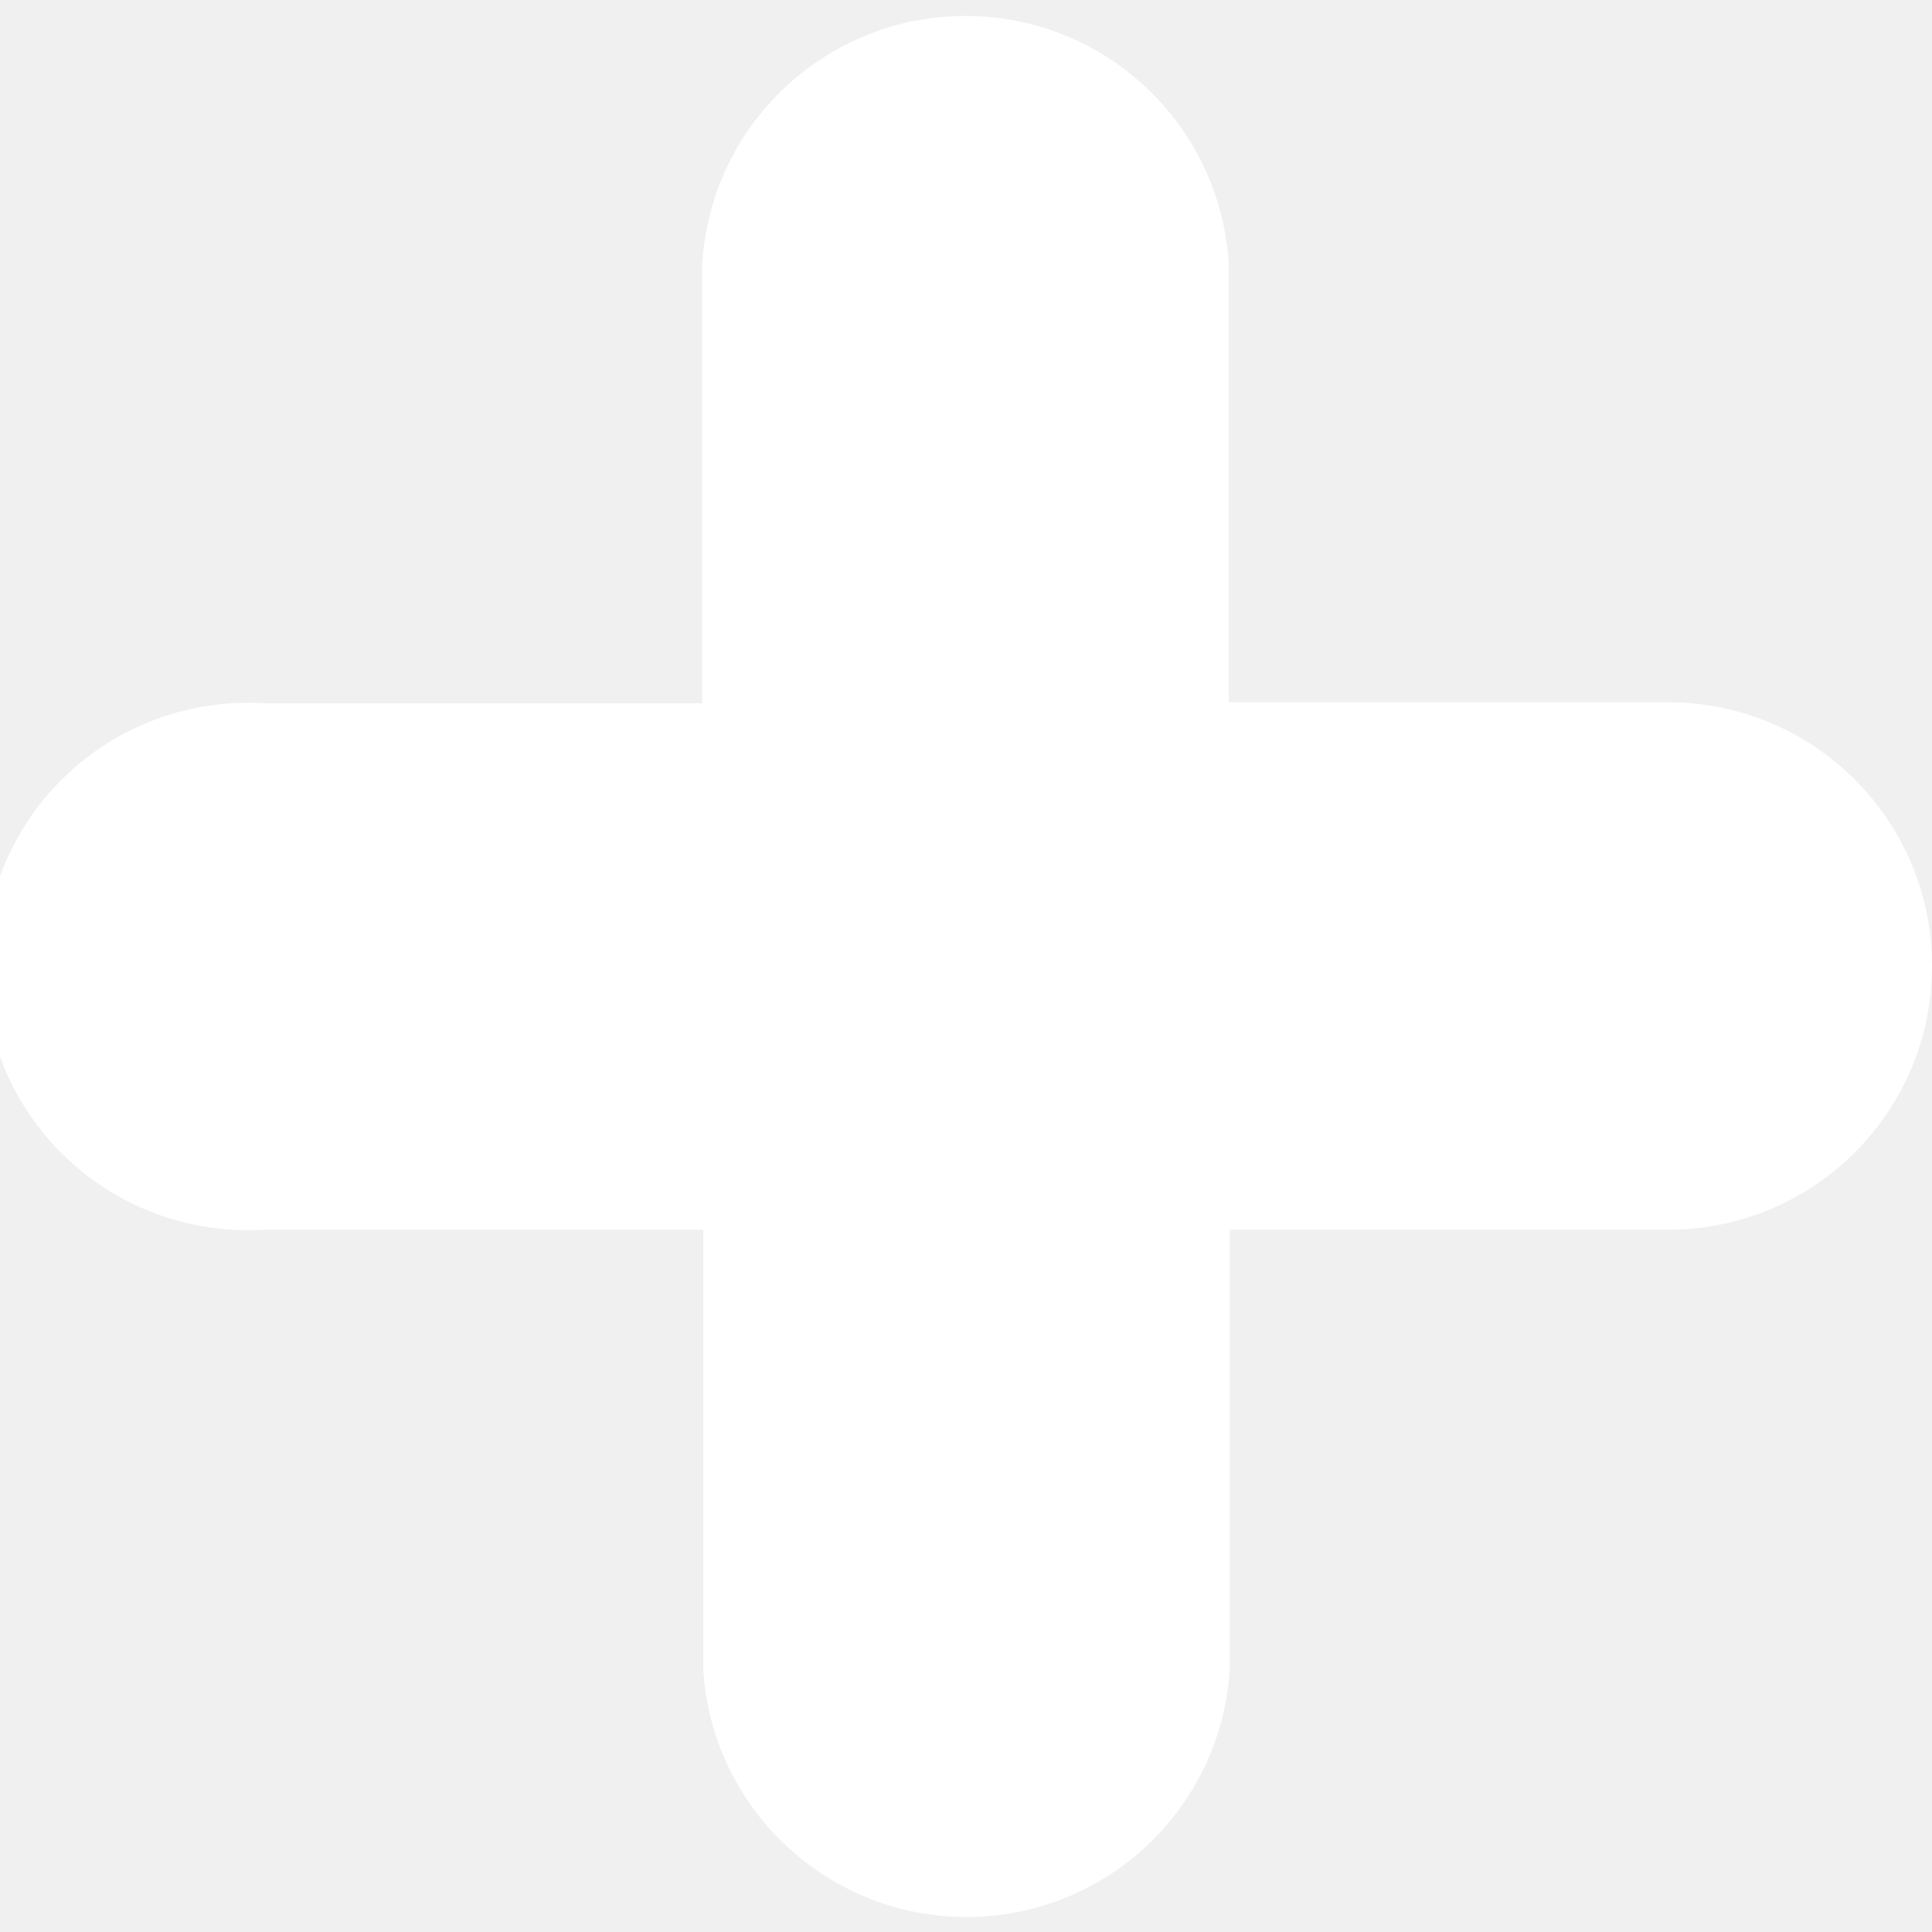
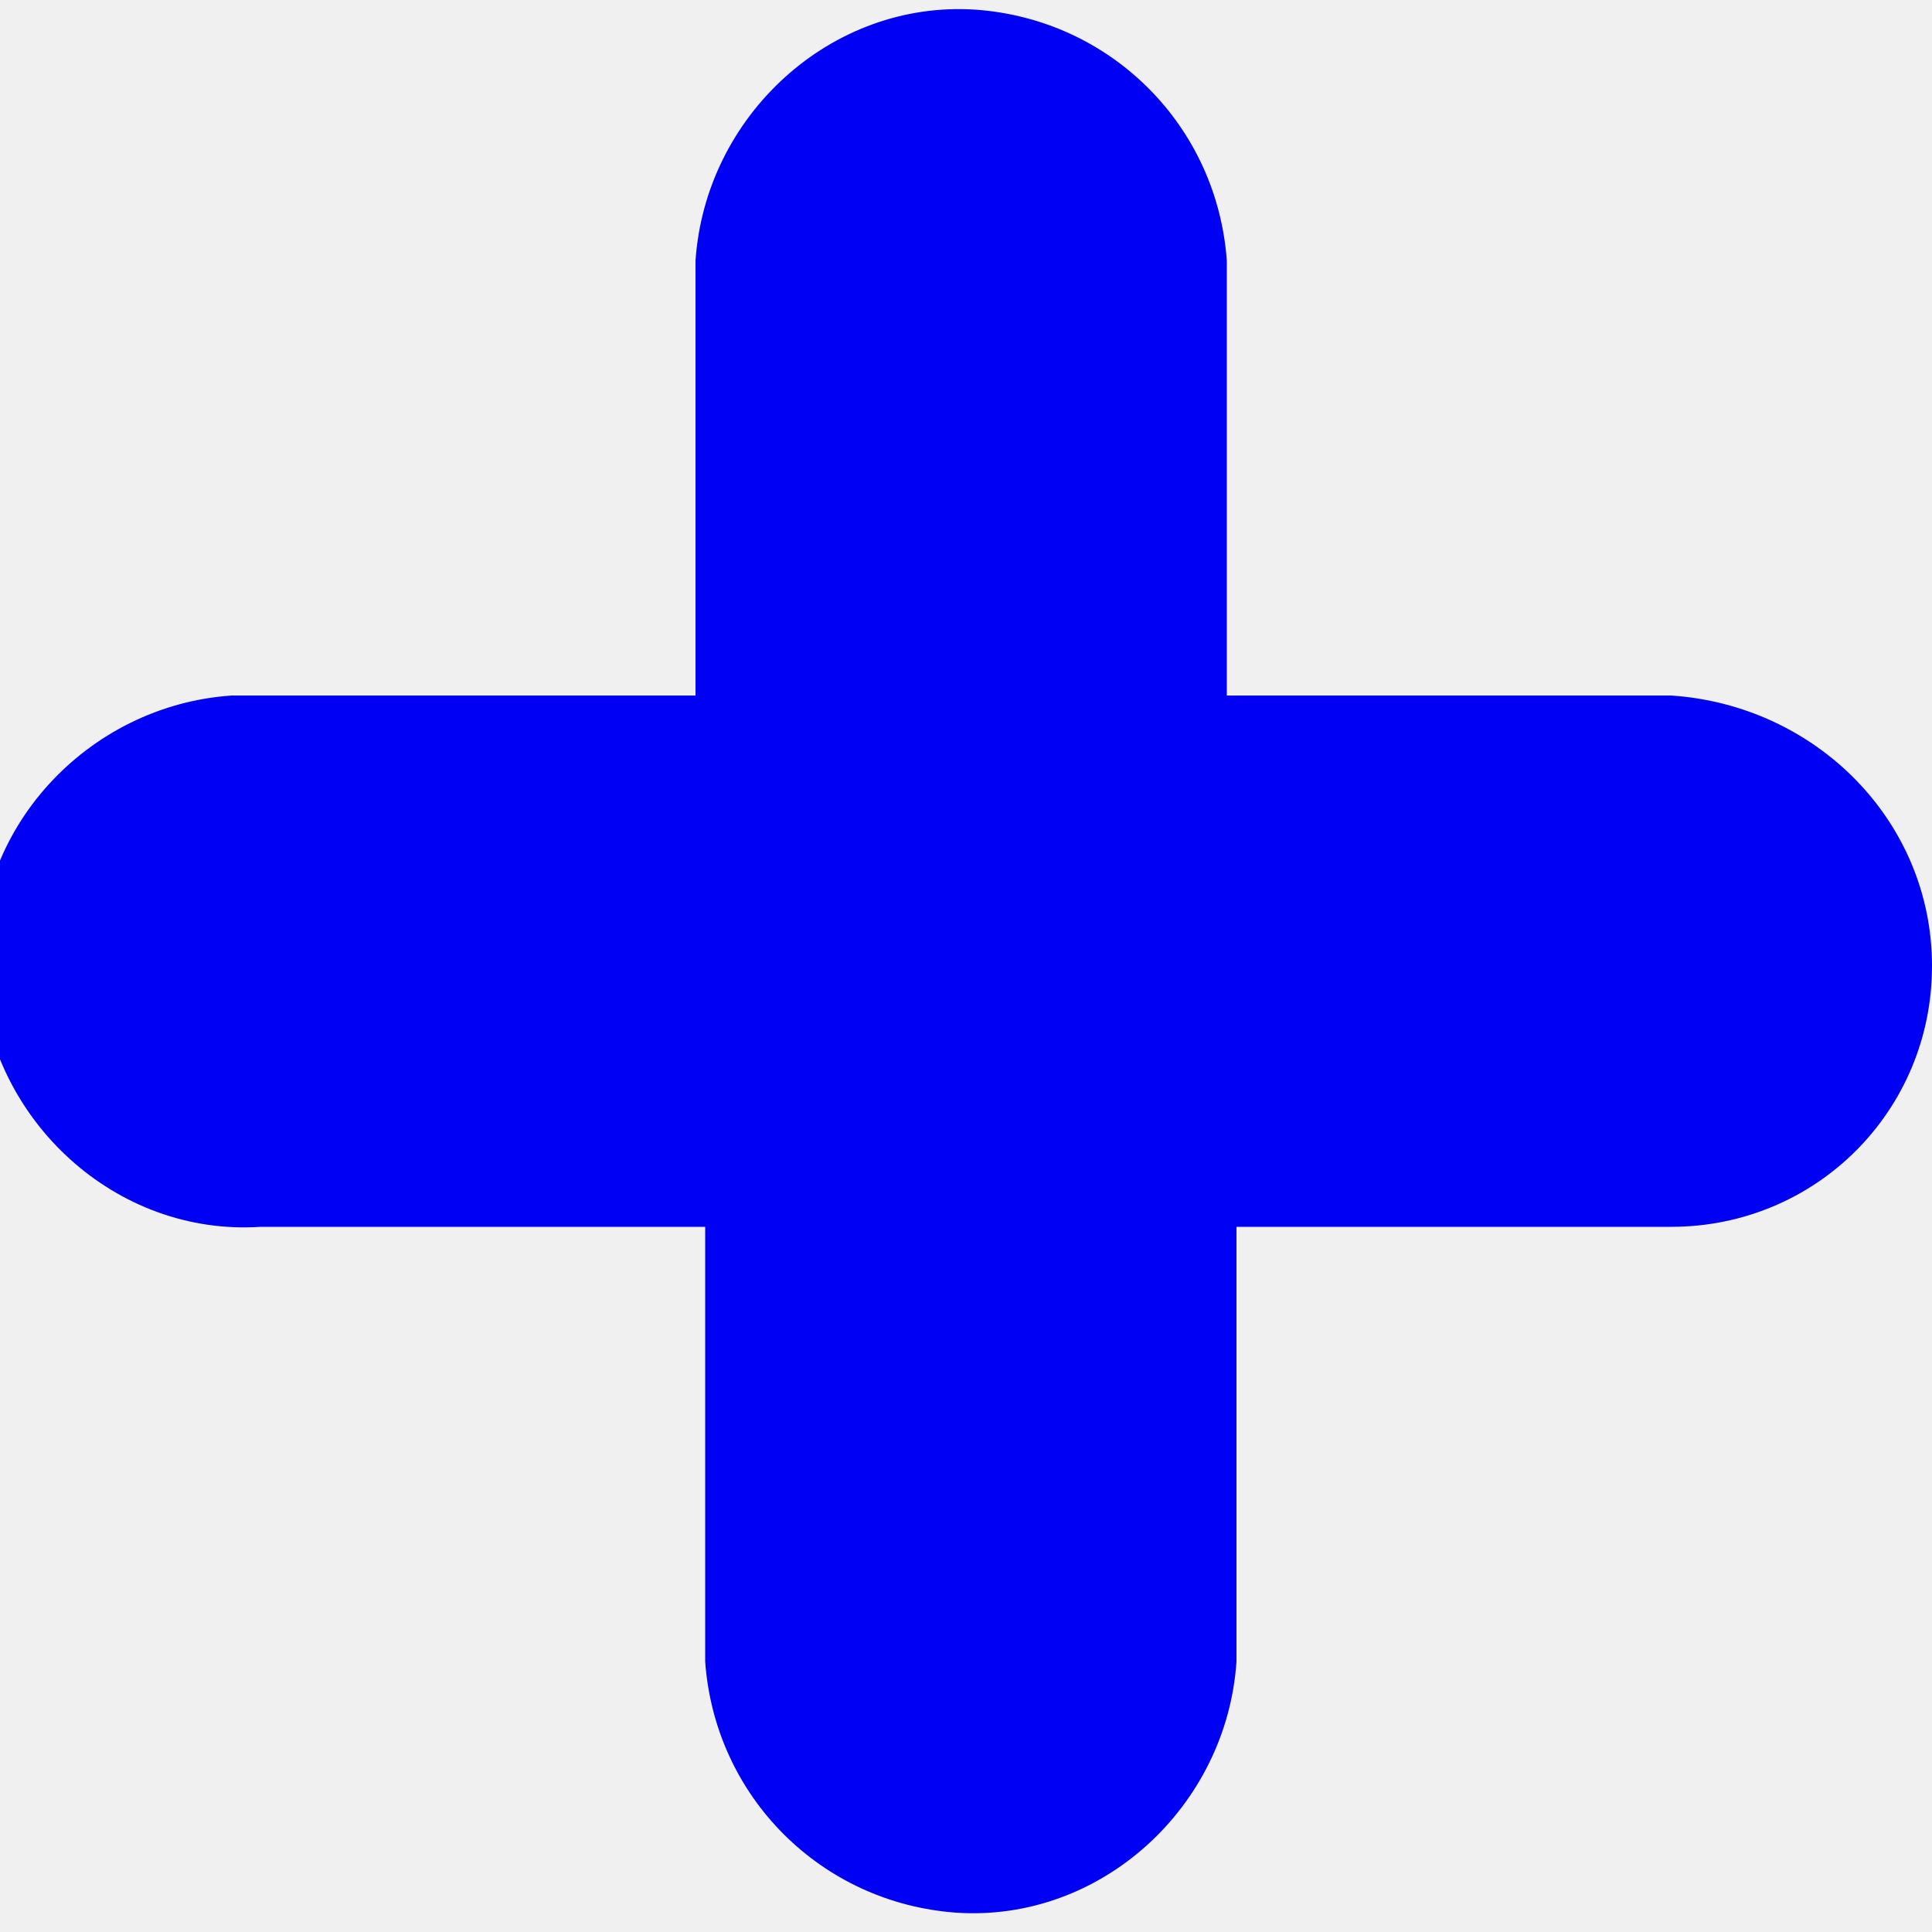
- <svg xmlns="http://www.w3.org/2000/svg" id="plus-icon" viewBox="0 0 20 20">
-   <defs>
-     <style>.cls-1{fill:#fff;fill-rule:evenodd;}</style>
-   </defs>
-   <path class="cls-1" d="M20,10a2.73,2.73,0,0,1-2.73,2.73H12.73v4.55a2.73,2.73,0,0,1-5.45,0V12.73H2.73a2.73,2.73,0,1,1,0-5.45H7.27V2.73a2.73,2.73,0,0,1,5.45,0V7.27h4.55A2.73,2.73,0,0,1,20,10Z" />
+ <svg xmlns="http://www.w3.org/2000/svg" version="1.1" id="plus-icon" x="0px" y="0px" viewBox="0 0 20 20" style="enable-background:new 0 0 20 20;" xml:space="preserve">
+   <style type="text/css">
+ 	.st0{fill:#0000F3;}
+ </style>
+   <path class="st0" d="M20,10c0,1.5-1.2,2.7-2.7,2.7h-4.5v4.5c-0.1,1.5-1.4,2.7-2.9,2.6c-1.4-0.1-2.5-1.2-2.6-2.6v-4.5H2.7  c-1.5,0.1-2.8-1.1-2.9-2.6s1.1-2.8,2.6-2.9c0.1,0,0.2,0,0.3,0h4.5V2.7c0.1-1.5,1.4-2.7,2.9-2.6c1.4,0.1,2.5,1.2,2.6,2.6v4.5h4.6  C18.8,7.3,20,8.5,20,10z" />
</svg>
